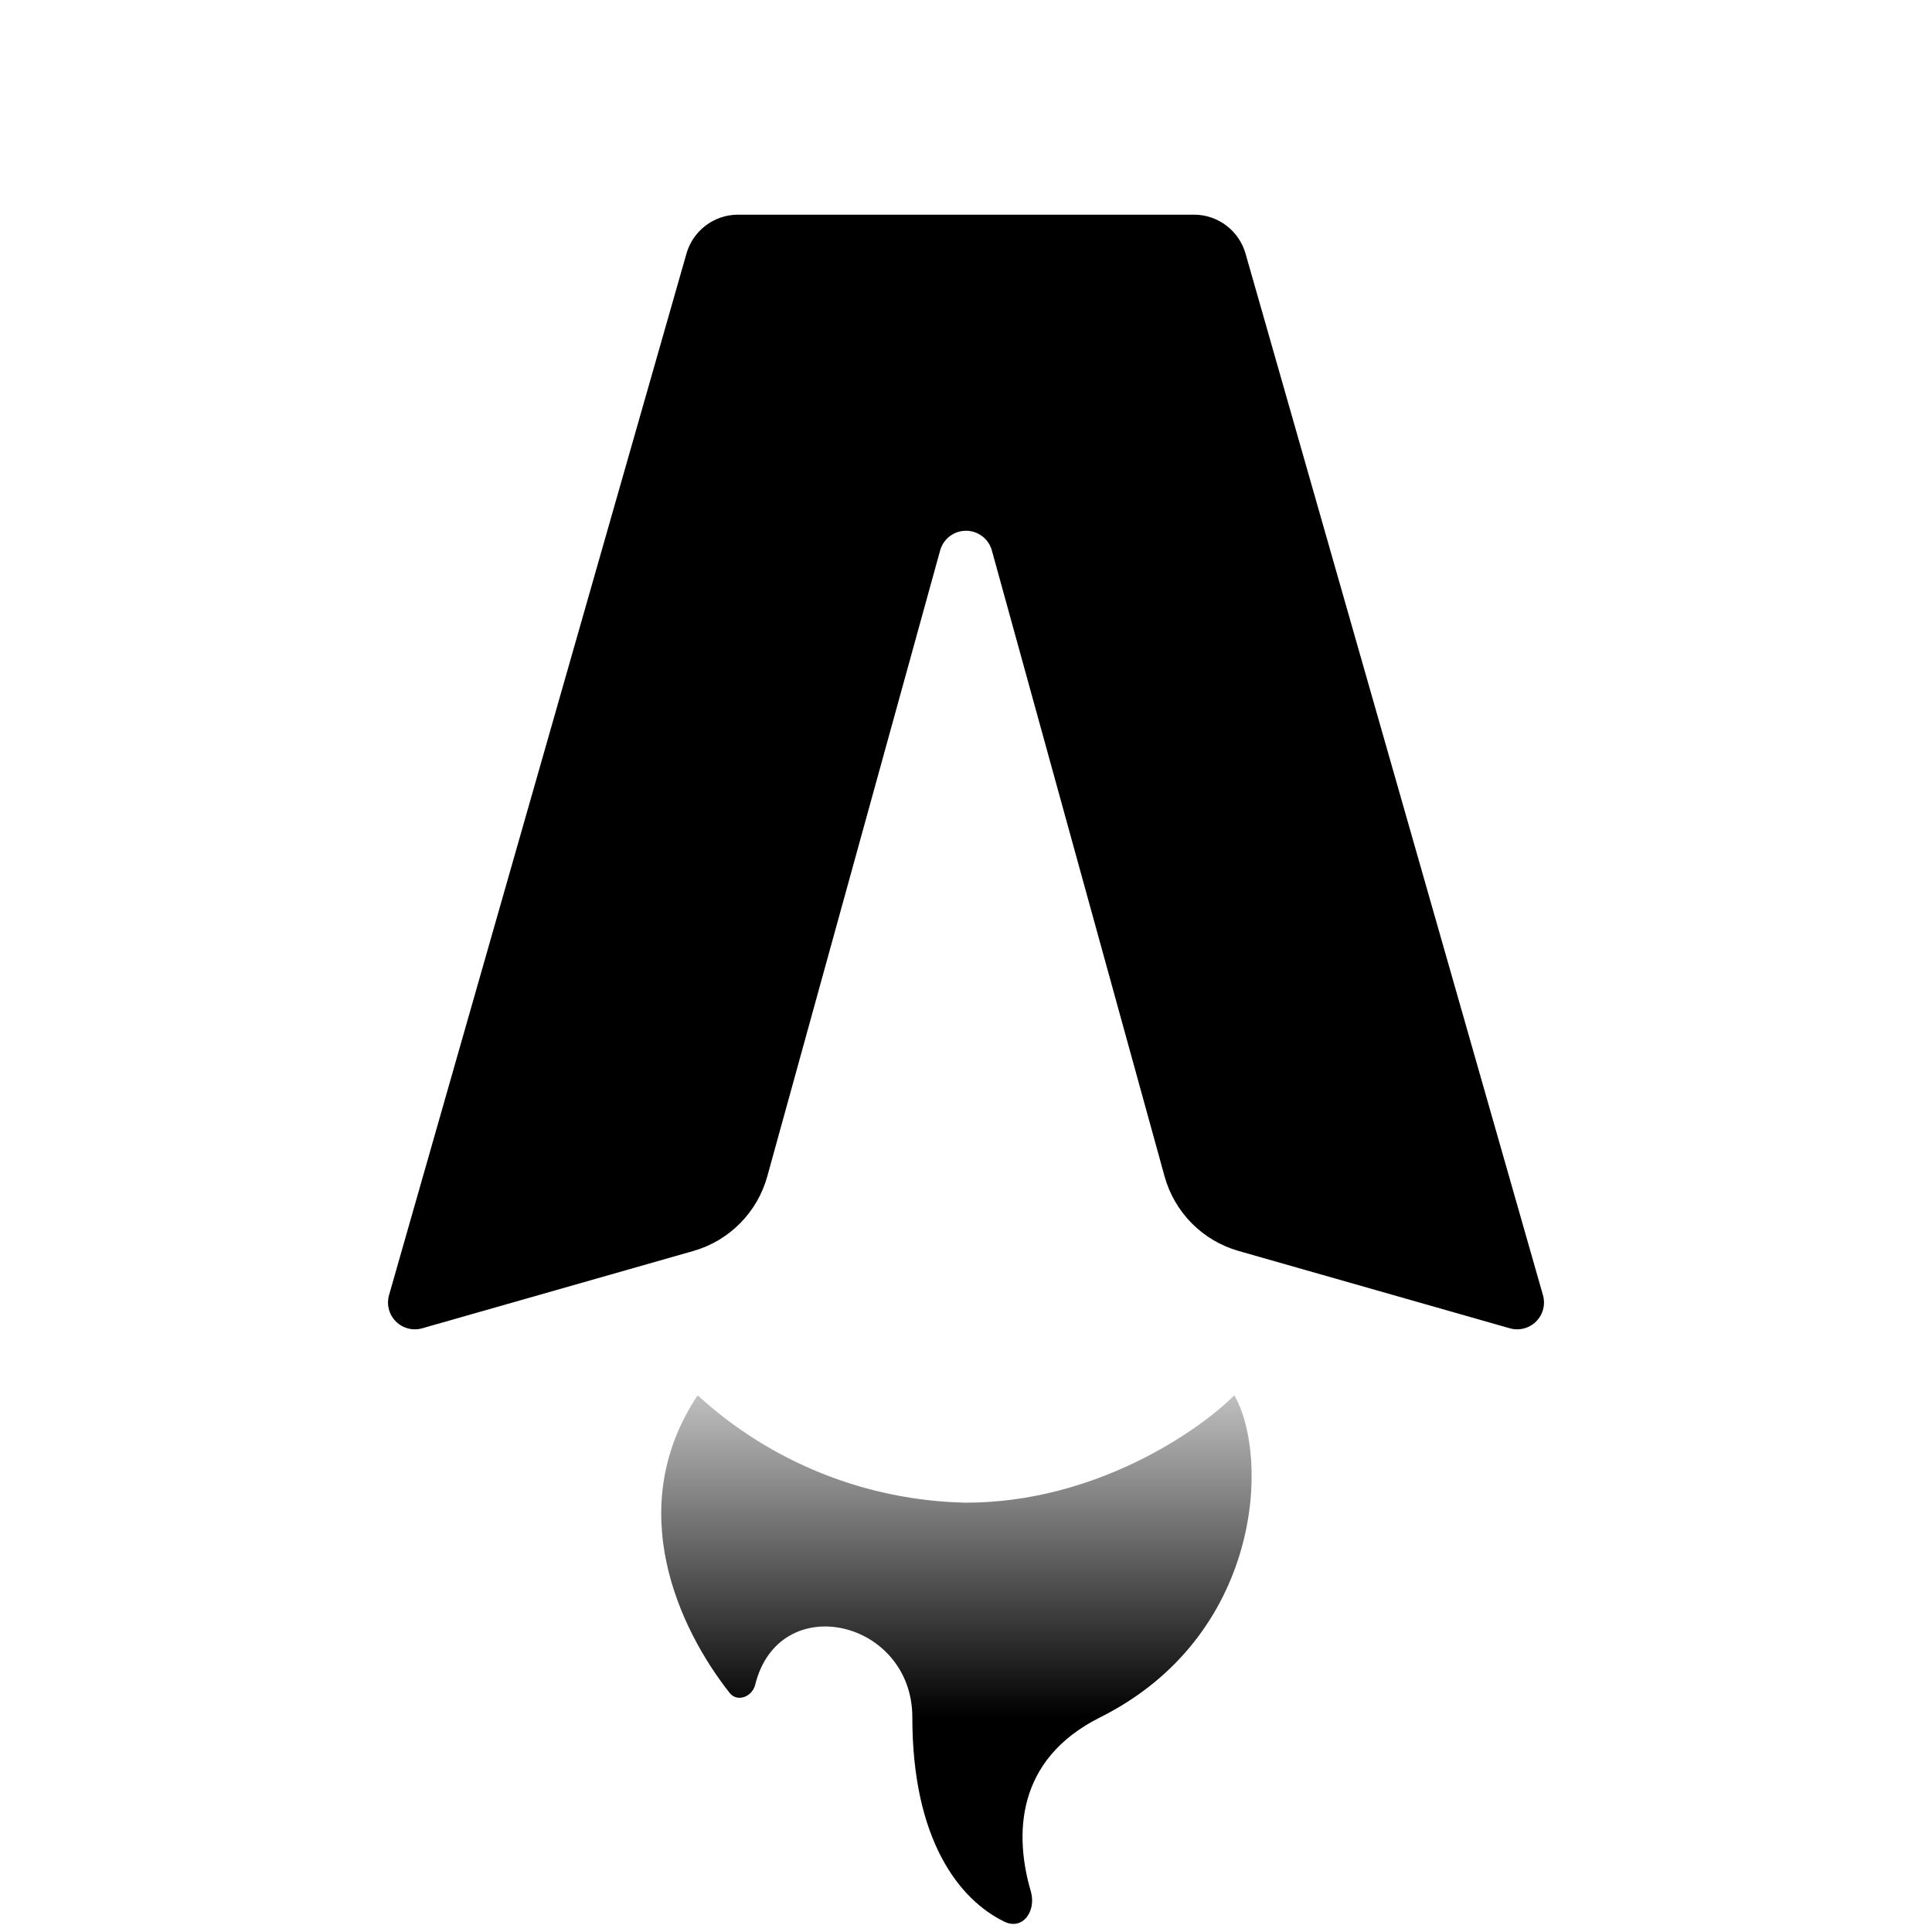
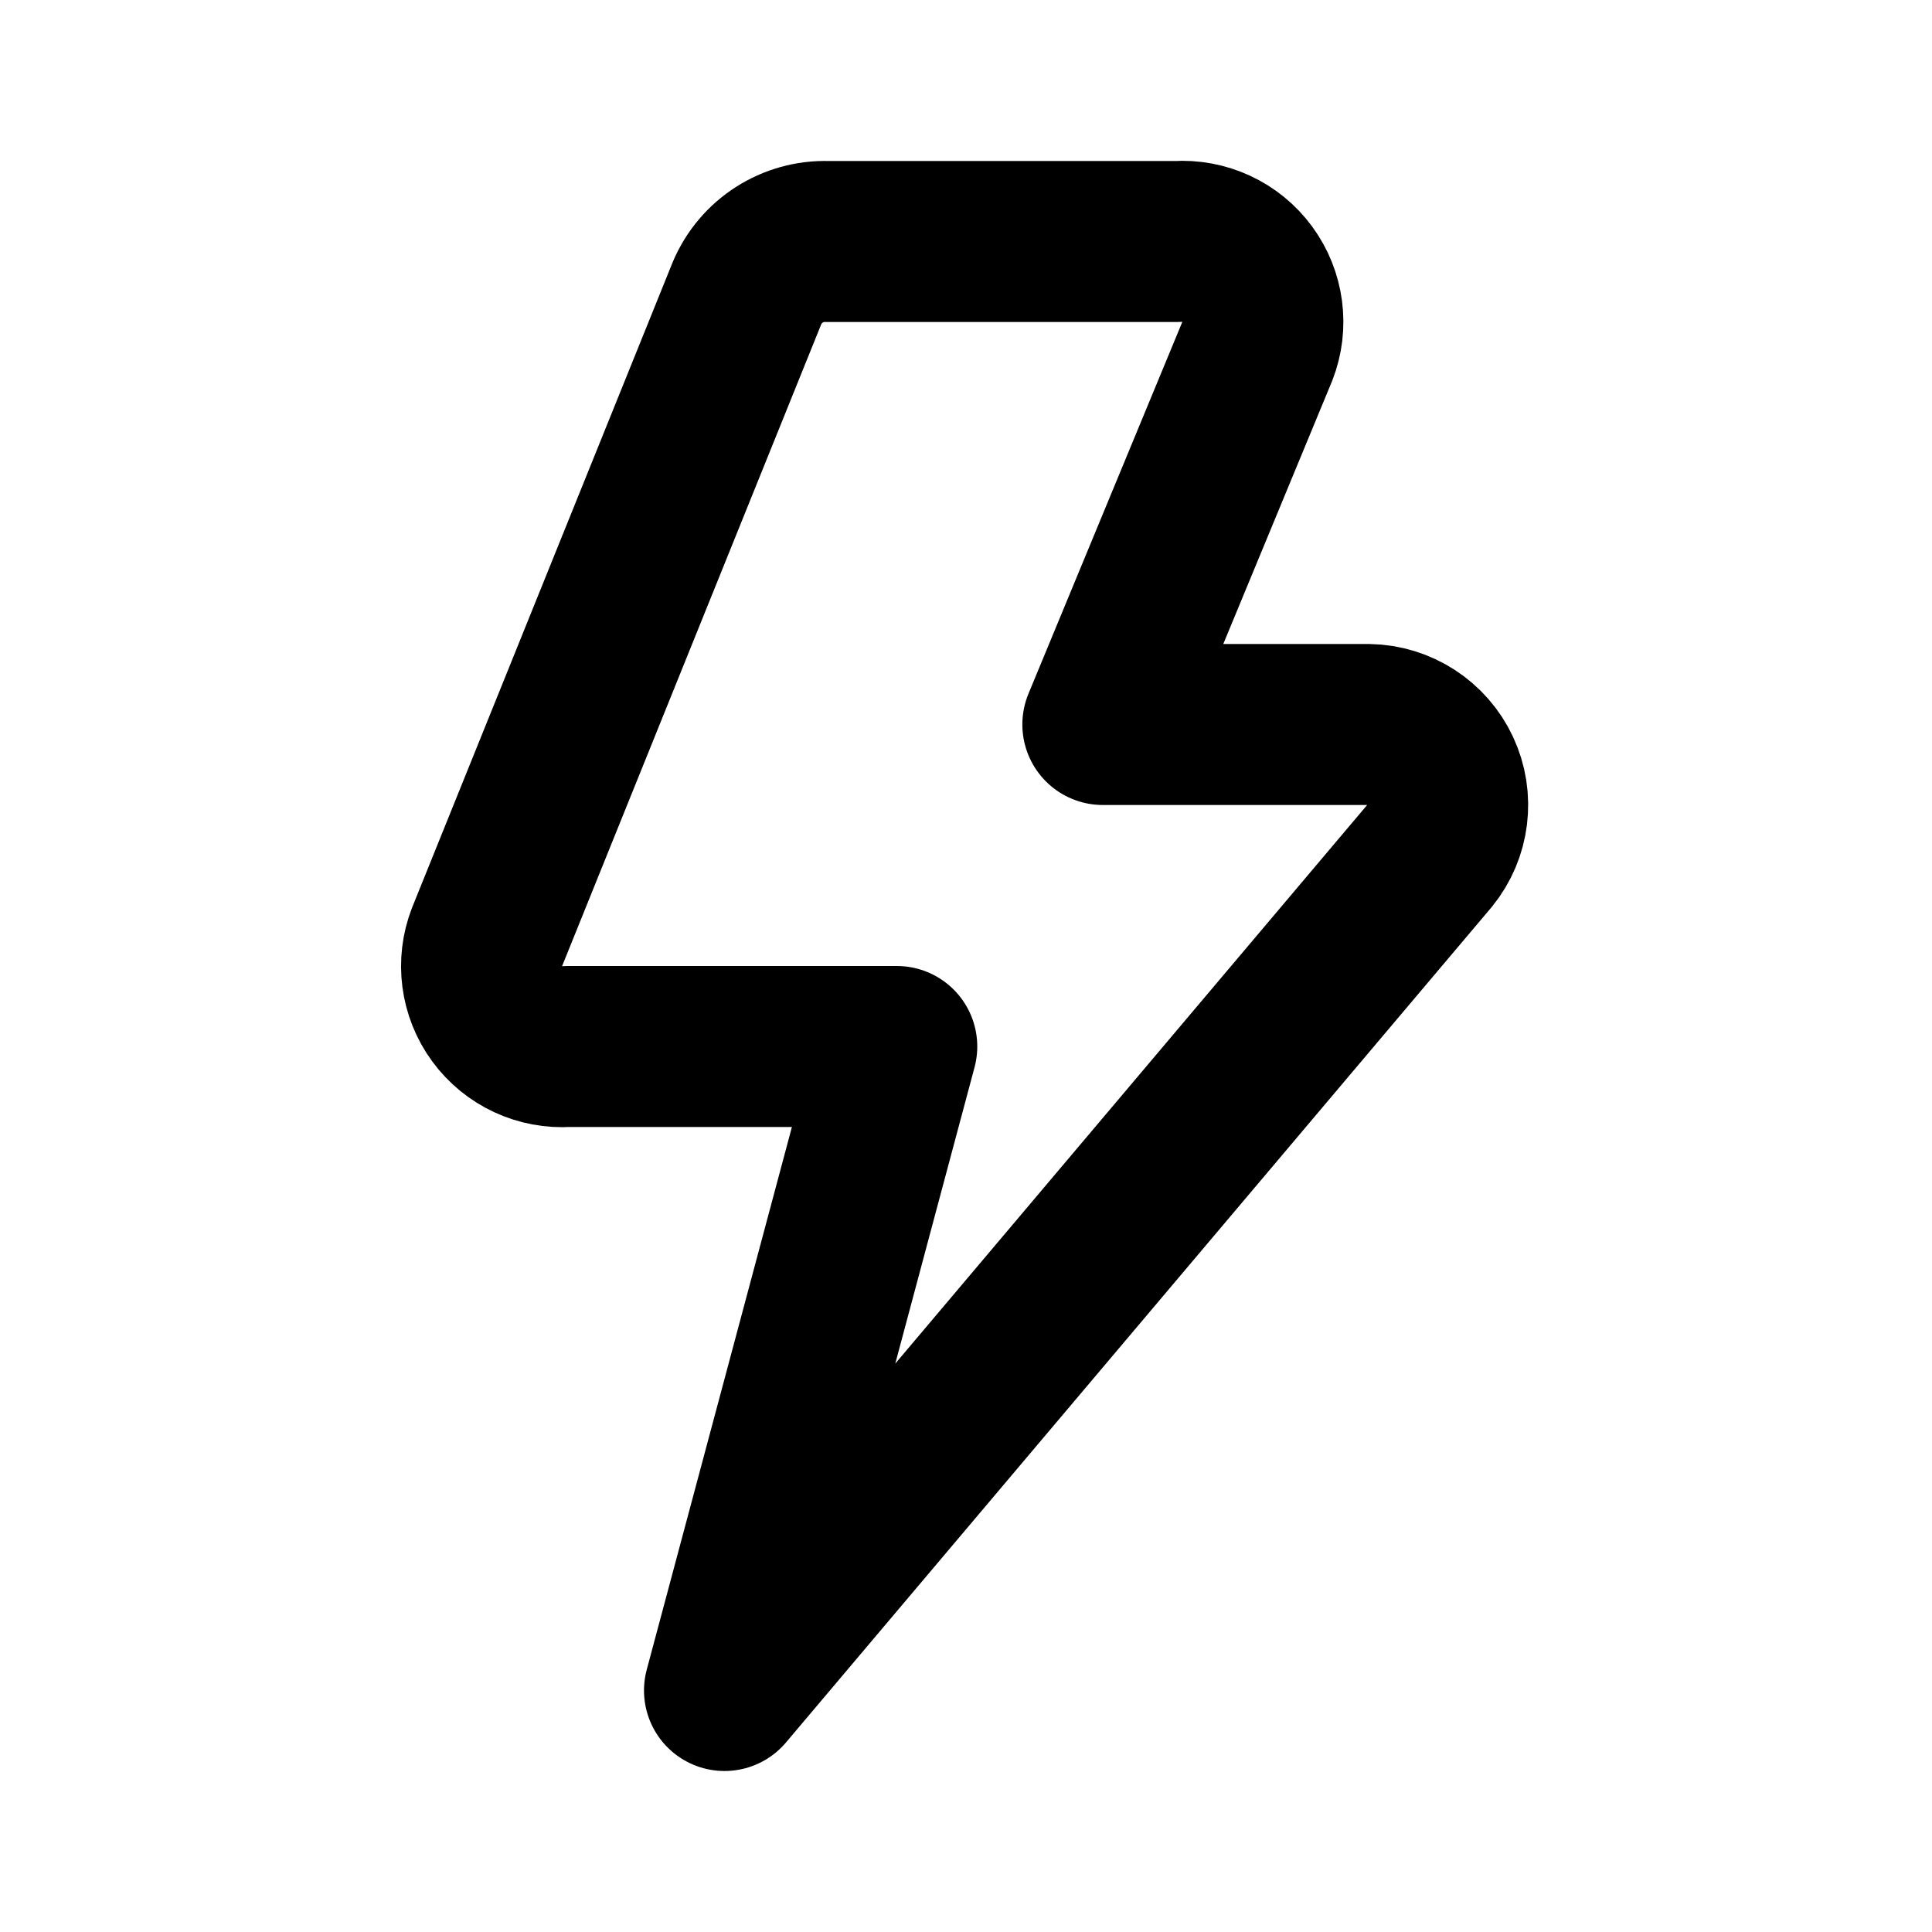
- <svg xmlns="http://www.w3.org/2000/svg" fill="none" viewBox="0 0 36 36">
-   <path fill="#000" d="M22.25 4h-8.5a1 1 0 0 0-.96.73l-5.54 19.4a.5.5 0 0 0 .62.62l5.05-1.44a2 2 0 0 0 1.38-1.4l3.22-11.66a.5.5 0 0 1 .96 0l3.22 11.67a2 2 0 0 0 1.38 1.39l5.05 1.44a.5.5 0 0 0 .62-.62l-5.54-19.4a1 1 0 0 0-.96-.73Z" />
-   <path fill="url(#gradient)" d="M18 28a7.63 7.63 0 0 1-5-2c-1.4 2.1-.35 4.35.6 5.55.14.17.41.07.47-.15.44-1.8 2.93-1.22 2.93.6 0 2.28.87 3.4 1.72 3.81.34.16.59-.2.49-.56-.31-1.05-.29-2.46 1.29-3.25 3-1.5 3.17-4.83 2.5-6-.67.67-2.6 2-5 2Z" />
-   <defs>
-     <linearGradient id="gradient" x1="16" x2="16" y1="32" y2="24" gradientUnits="userSpaceOnUse">
-       <stop stop-color="#000" />
-       <stop offset="1" stop-color="#000" stop-opacity="0" />
-     </linearGradient>
-   </defs>
-   <style>
-     @media (prefers-color-scheme:dark){:root{filter:invert(100%)}}
-   </style>
+ <svg xmlns="http://www.w3.org/2000/svg" version="1.1" width="800px" height="800px">
+   <svg fill="#000000" width="800px" height="800px" viewBox="0 0 24 24" id="SvgjsSvg1001" data-name="Line Color" class="icon line-color">
+     <path id="SvgjsPath1000" d="M17.76,10.63,9,21l2.14-8H7.05a1,1,0,0,1-1-1.36l3.23-8a1.05,1.05,0,0,1,1-.64h4.34a1,1,0,0,1,1,1.36L13.7,9H17A1,1,0,0,1,17.76,10.63Z" style="fill: none; stroke: rgb(0, 0, 0); stroke-linecap: round; stroke-linejoin: round; stroke-width: 2;" />
+   </svg>
+   <style>@media (prefers-color-scheme: light) { :root { filter: none; } }
+ </style>
</svg>
